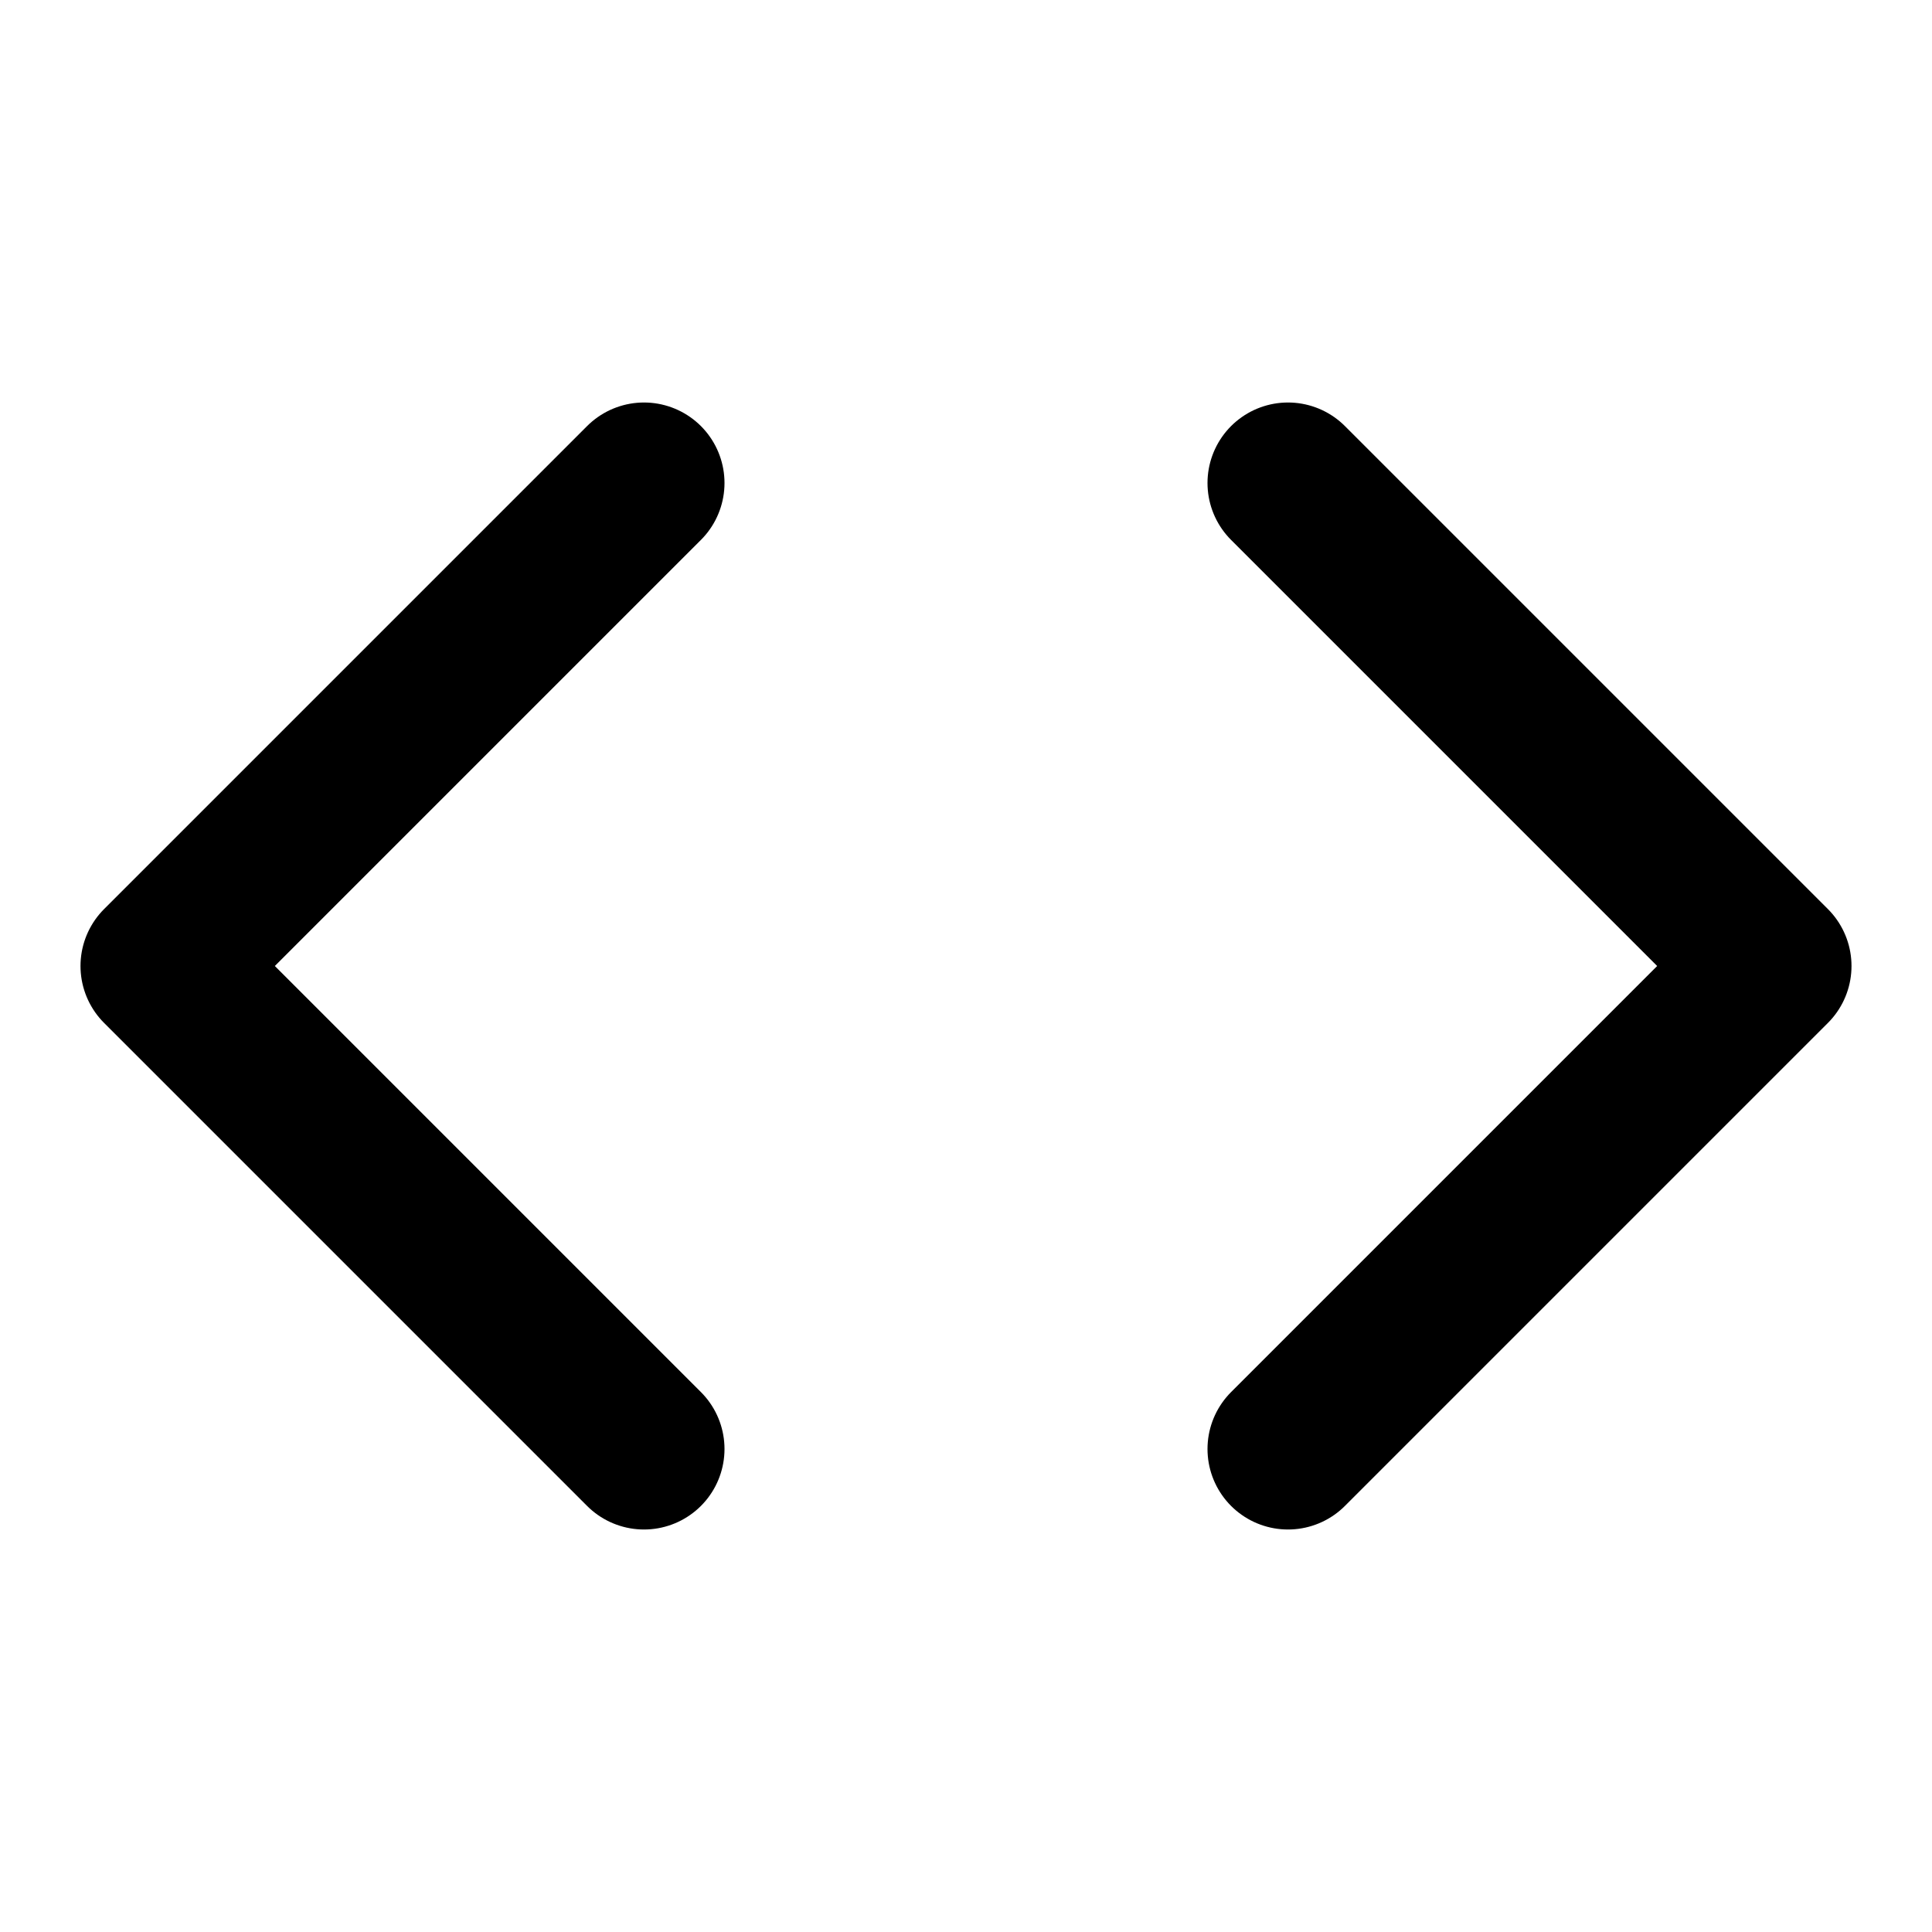
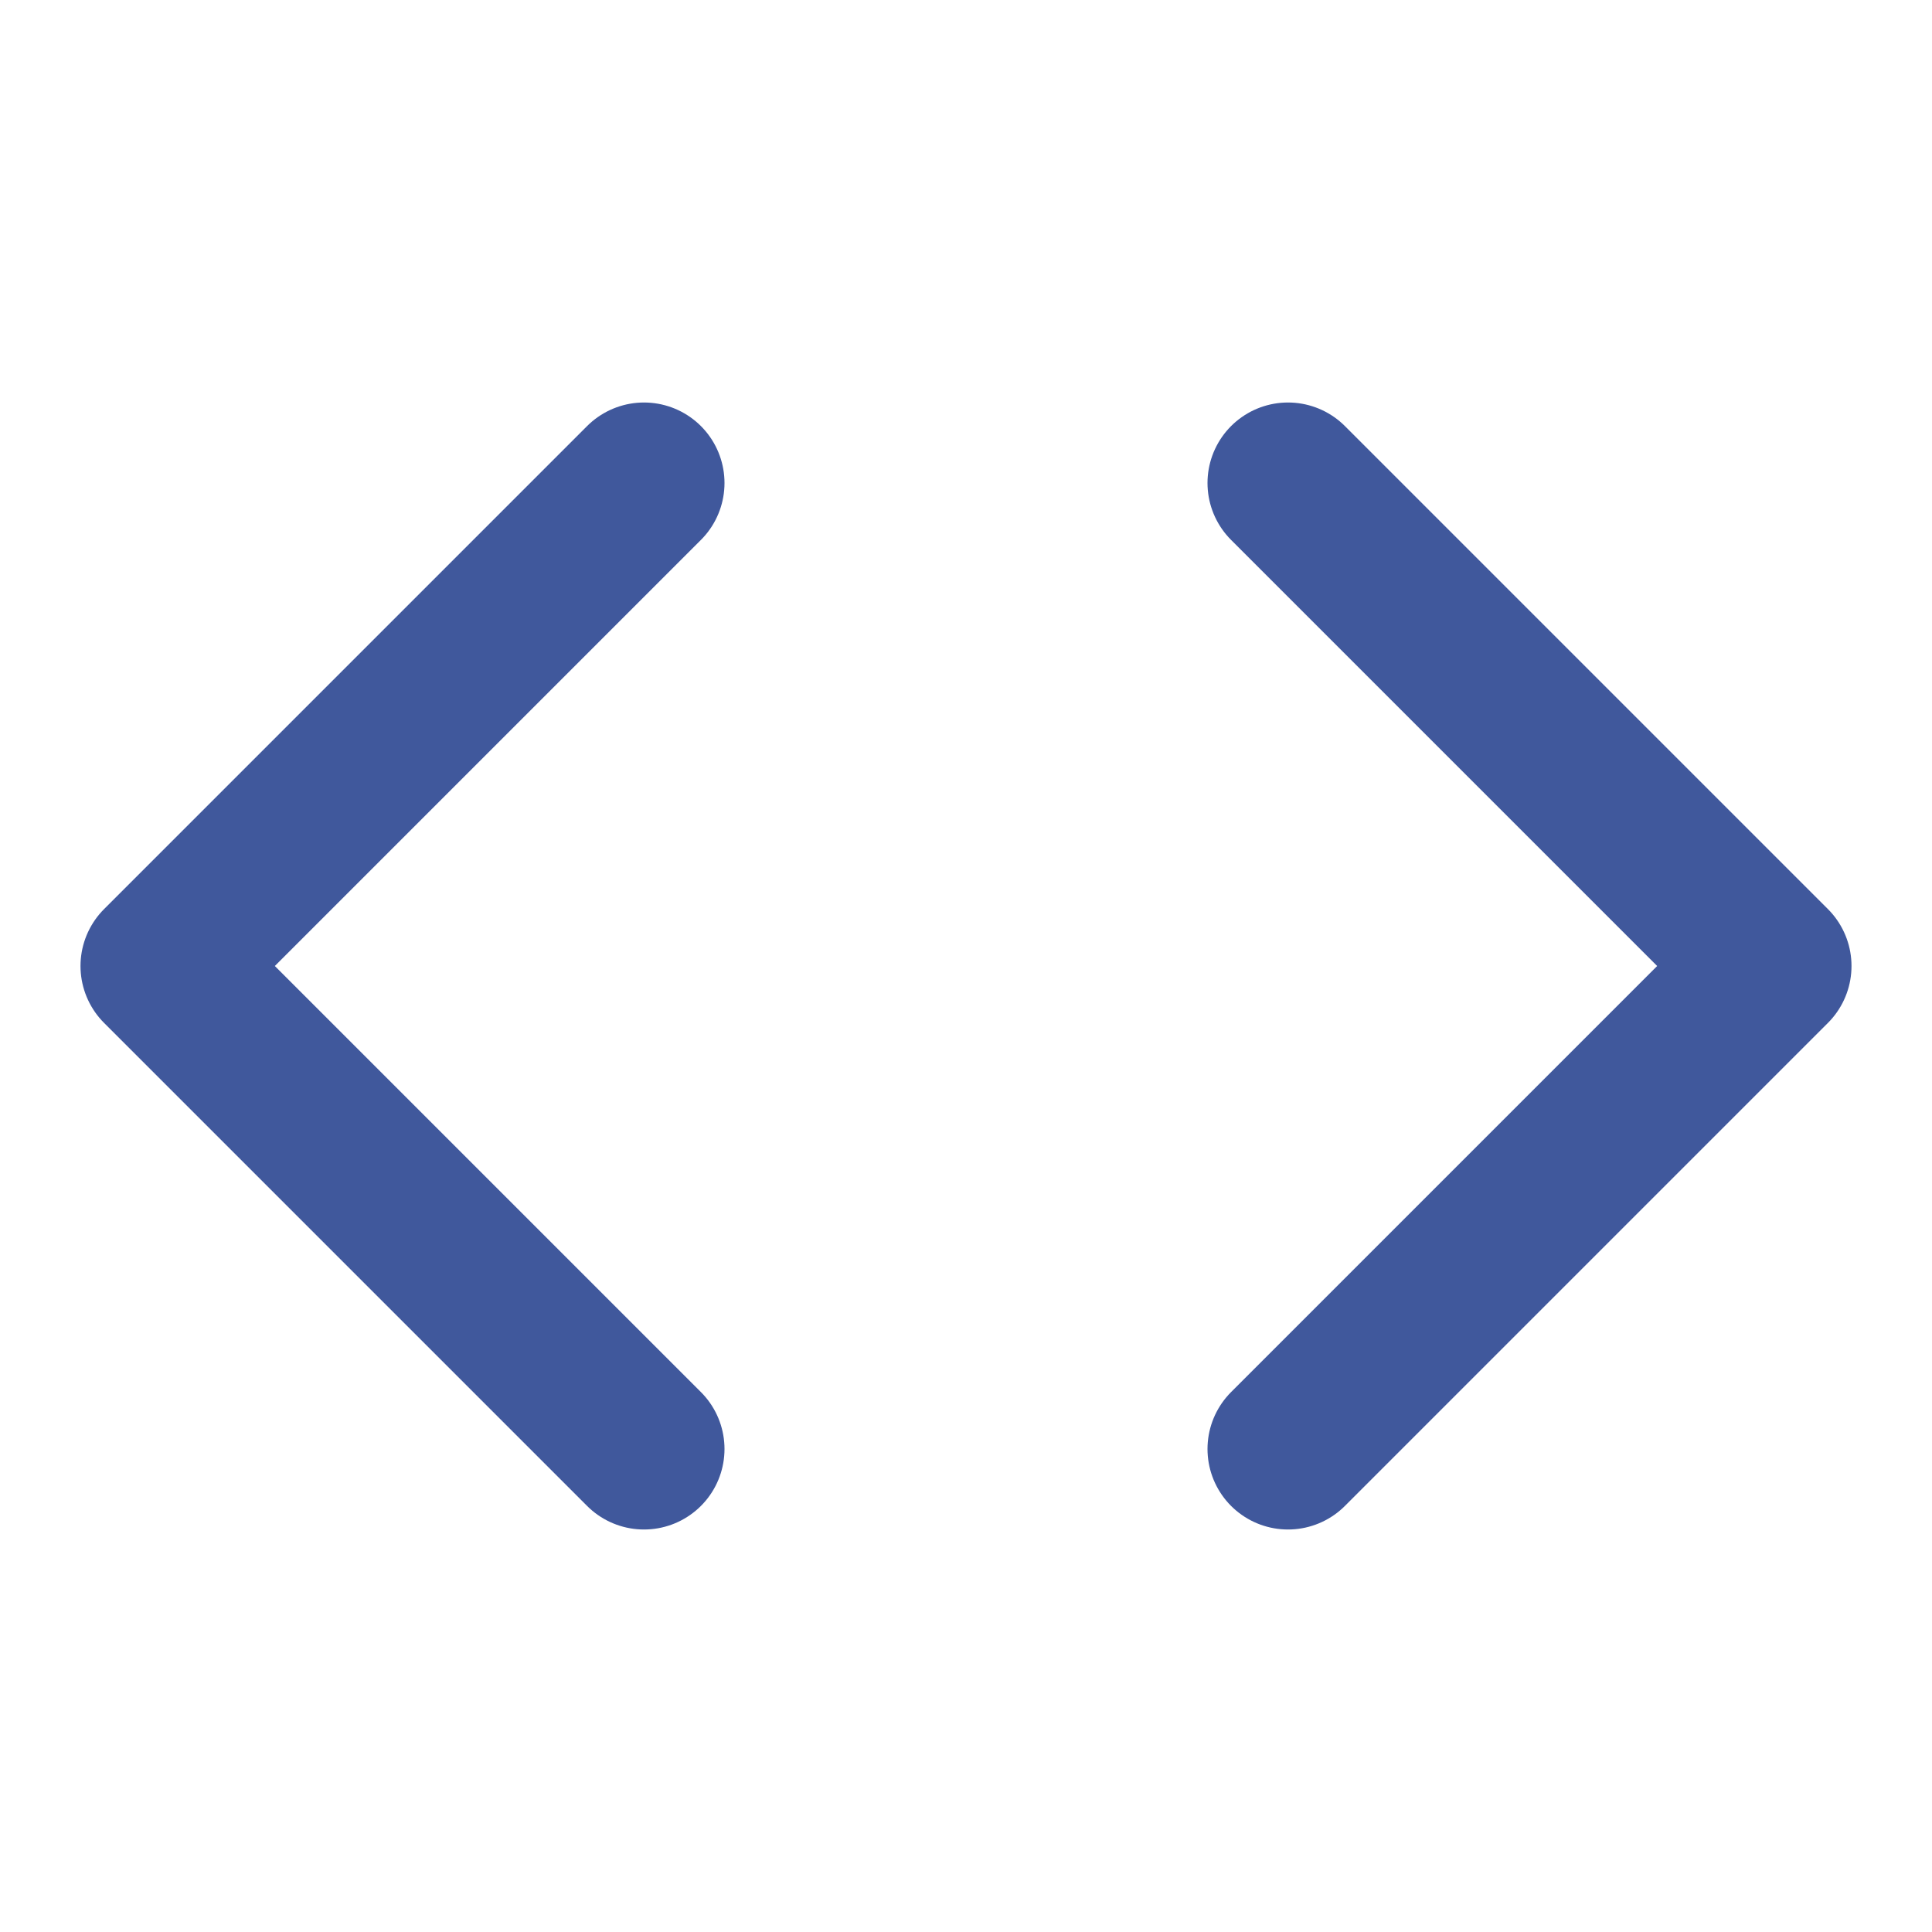
- <svg xmlns="http://www.w3.org/2000/svg" width="24" height="24" viewBox="0 0 24 24" fill="none" stroke="currentColor" stroke-width="2" stroke-linecap="round" stroke-linejoin="round" class="feather feather-code">
-   <polyline points="16 18 22 12 16 6" />
-   <polyline points="8 6 2 12 8 18" />
+ <svg xmlns="http://www.w3.org/2000/svg" width="24" height="24" viewBox="0 0 24 24" fill="none" stroke="#40589c" stroke-width="2" stroke-linecap="round" stroke-linejoin="round" class="feather feather-code">
+   <path d="M16 18l6-6-6-6M8 6l-6 6 6 6" />
</svg>
